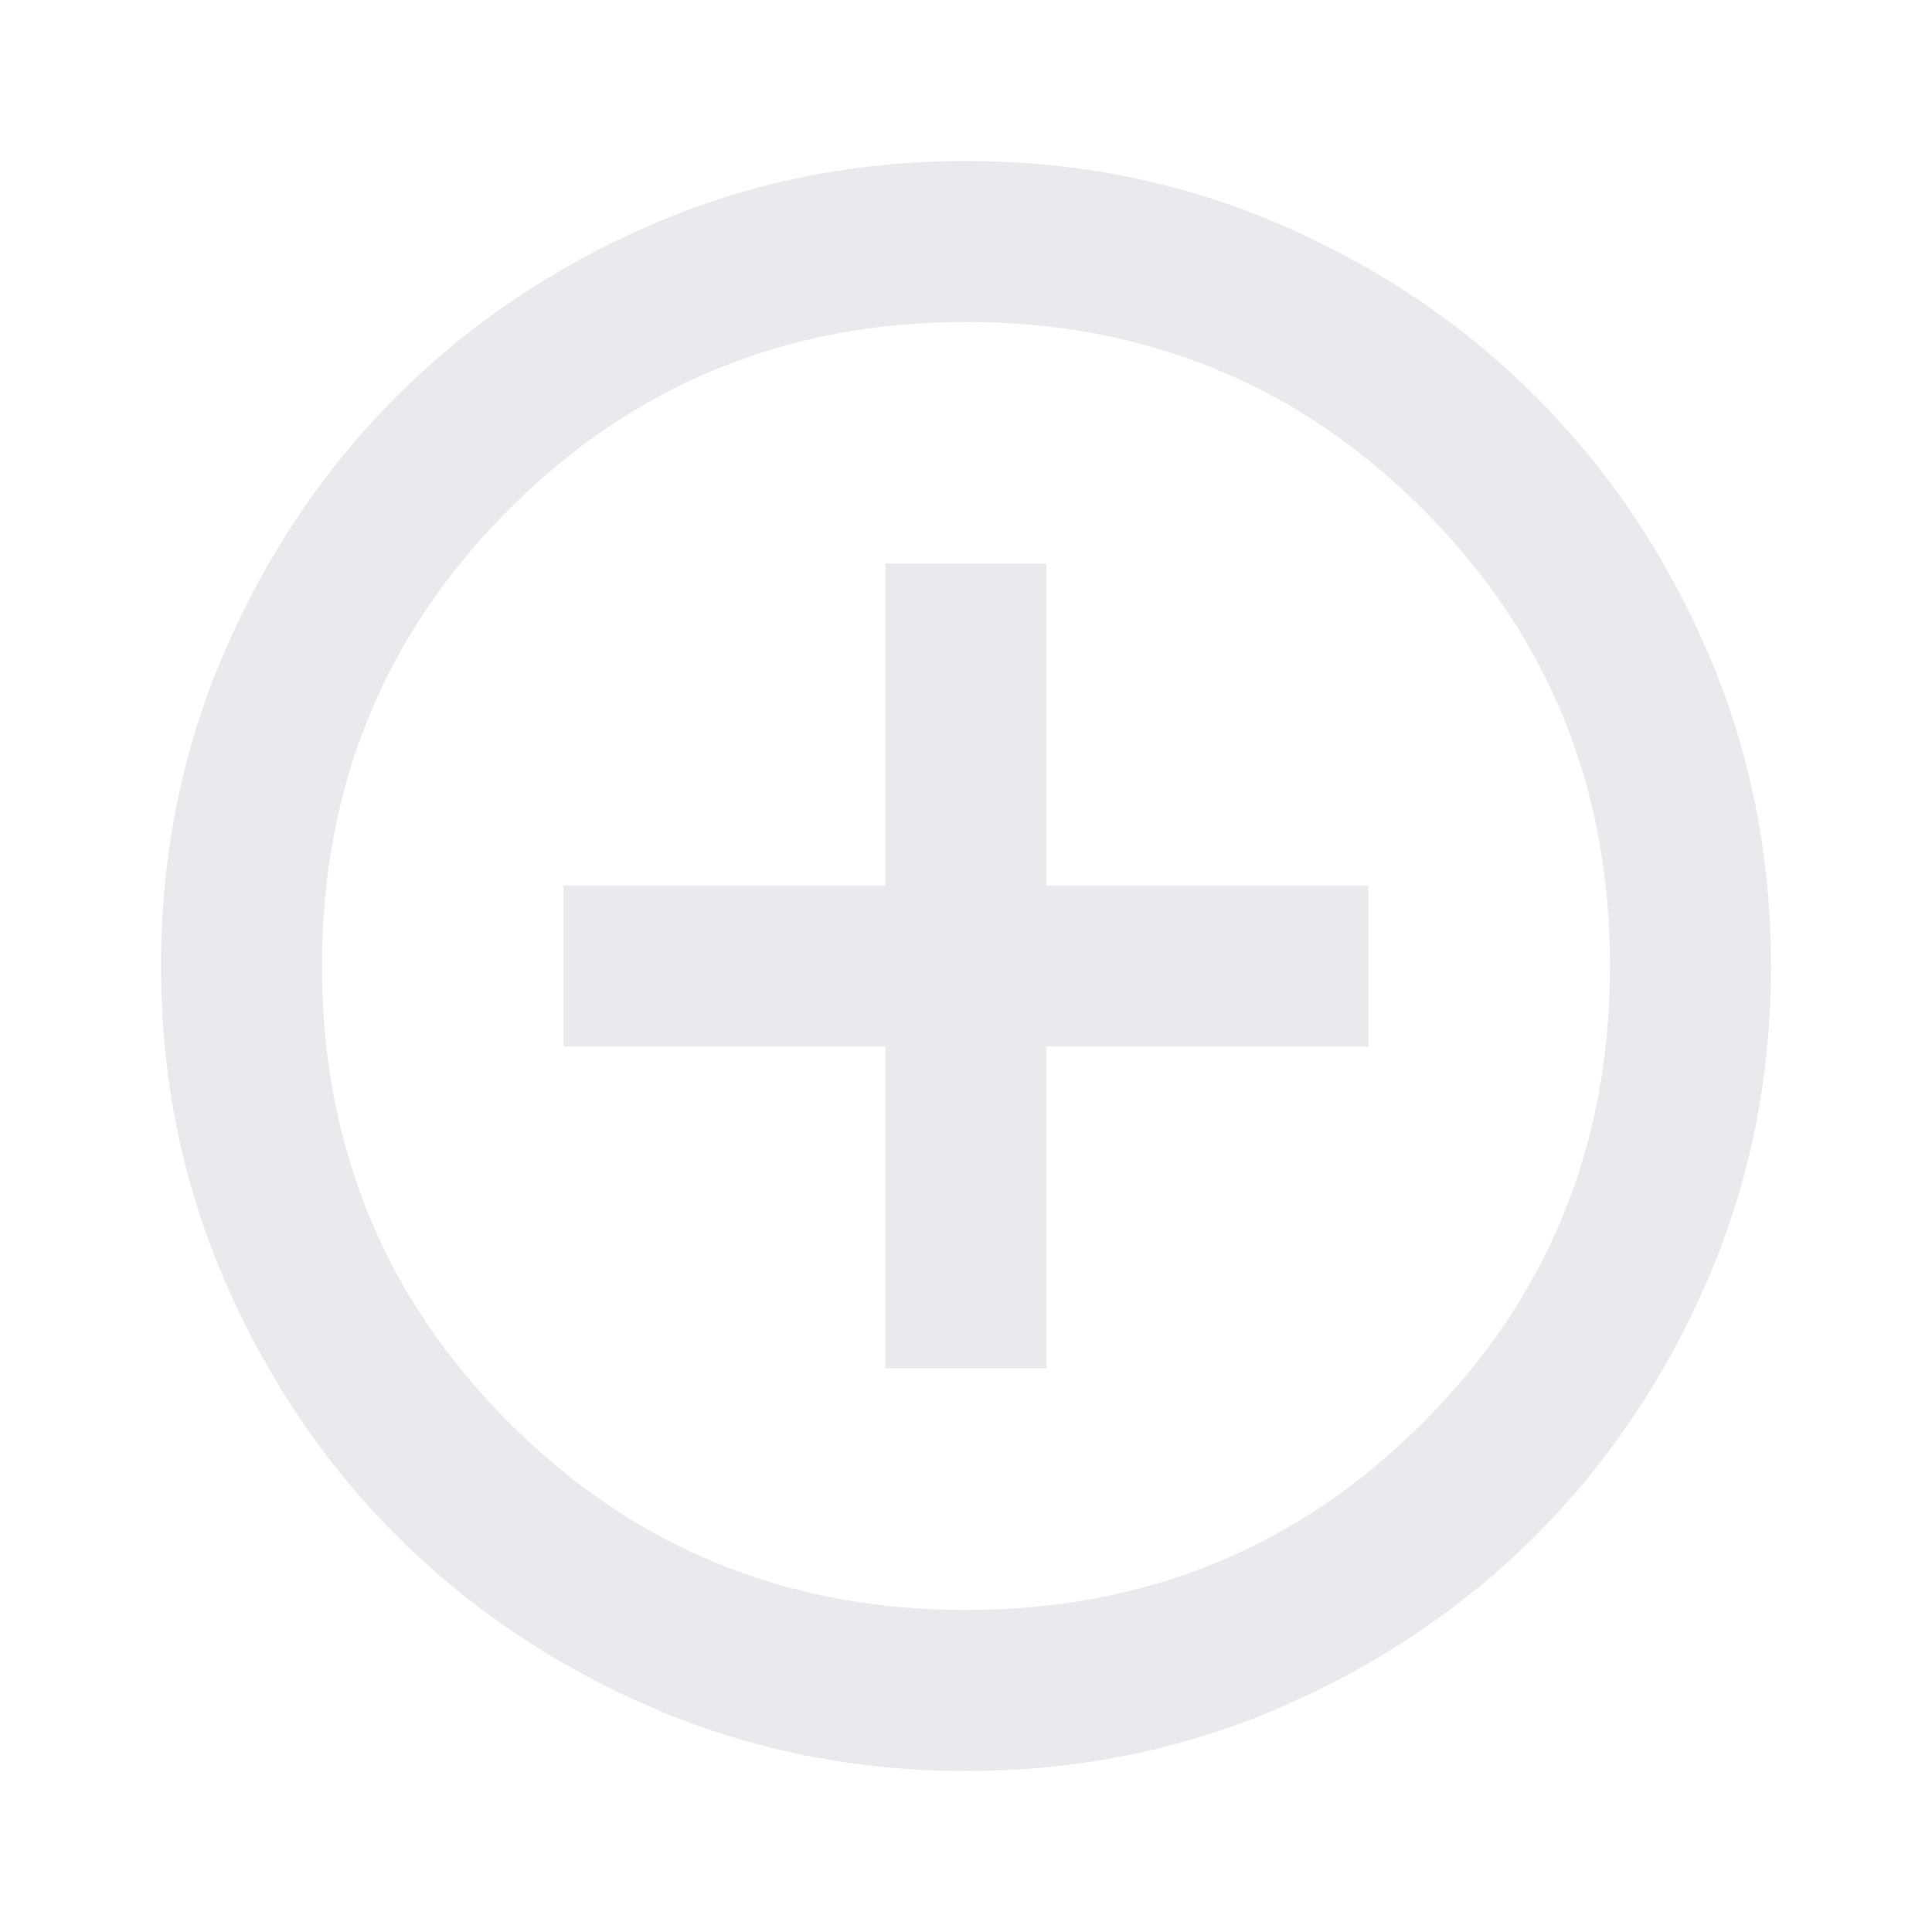
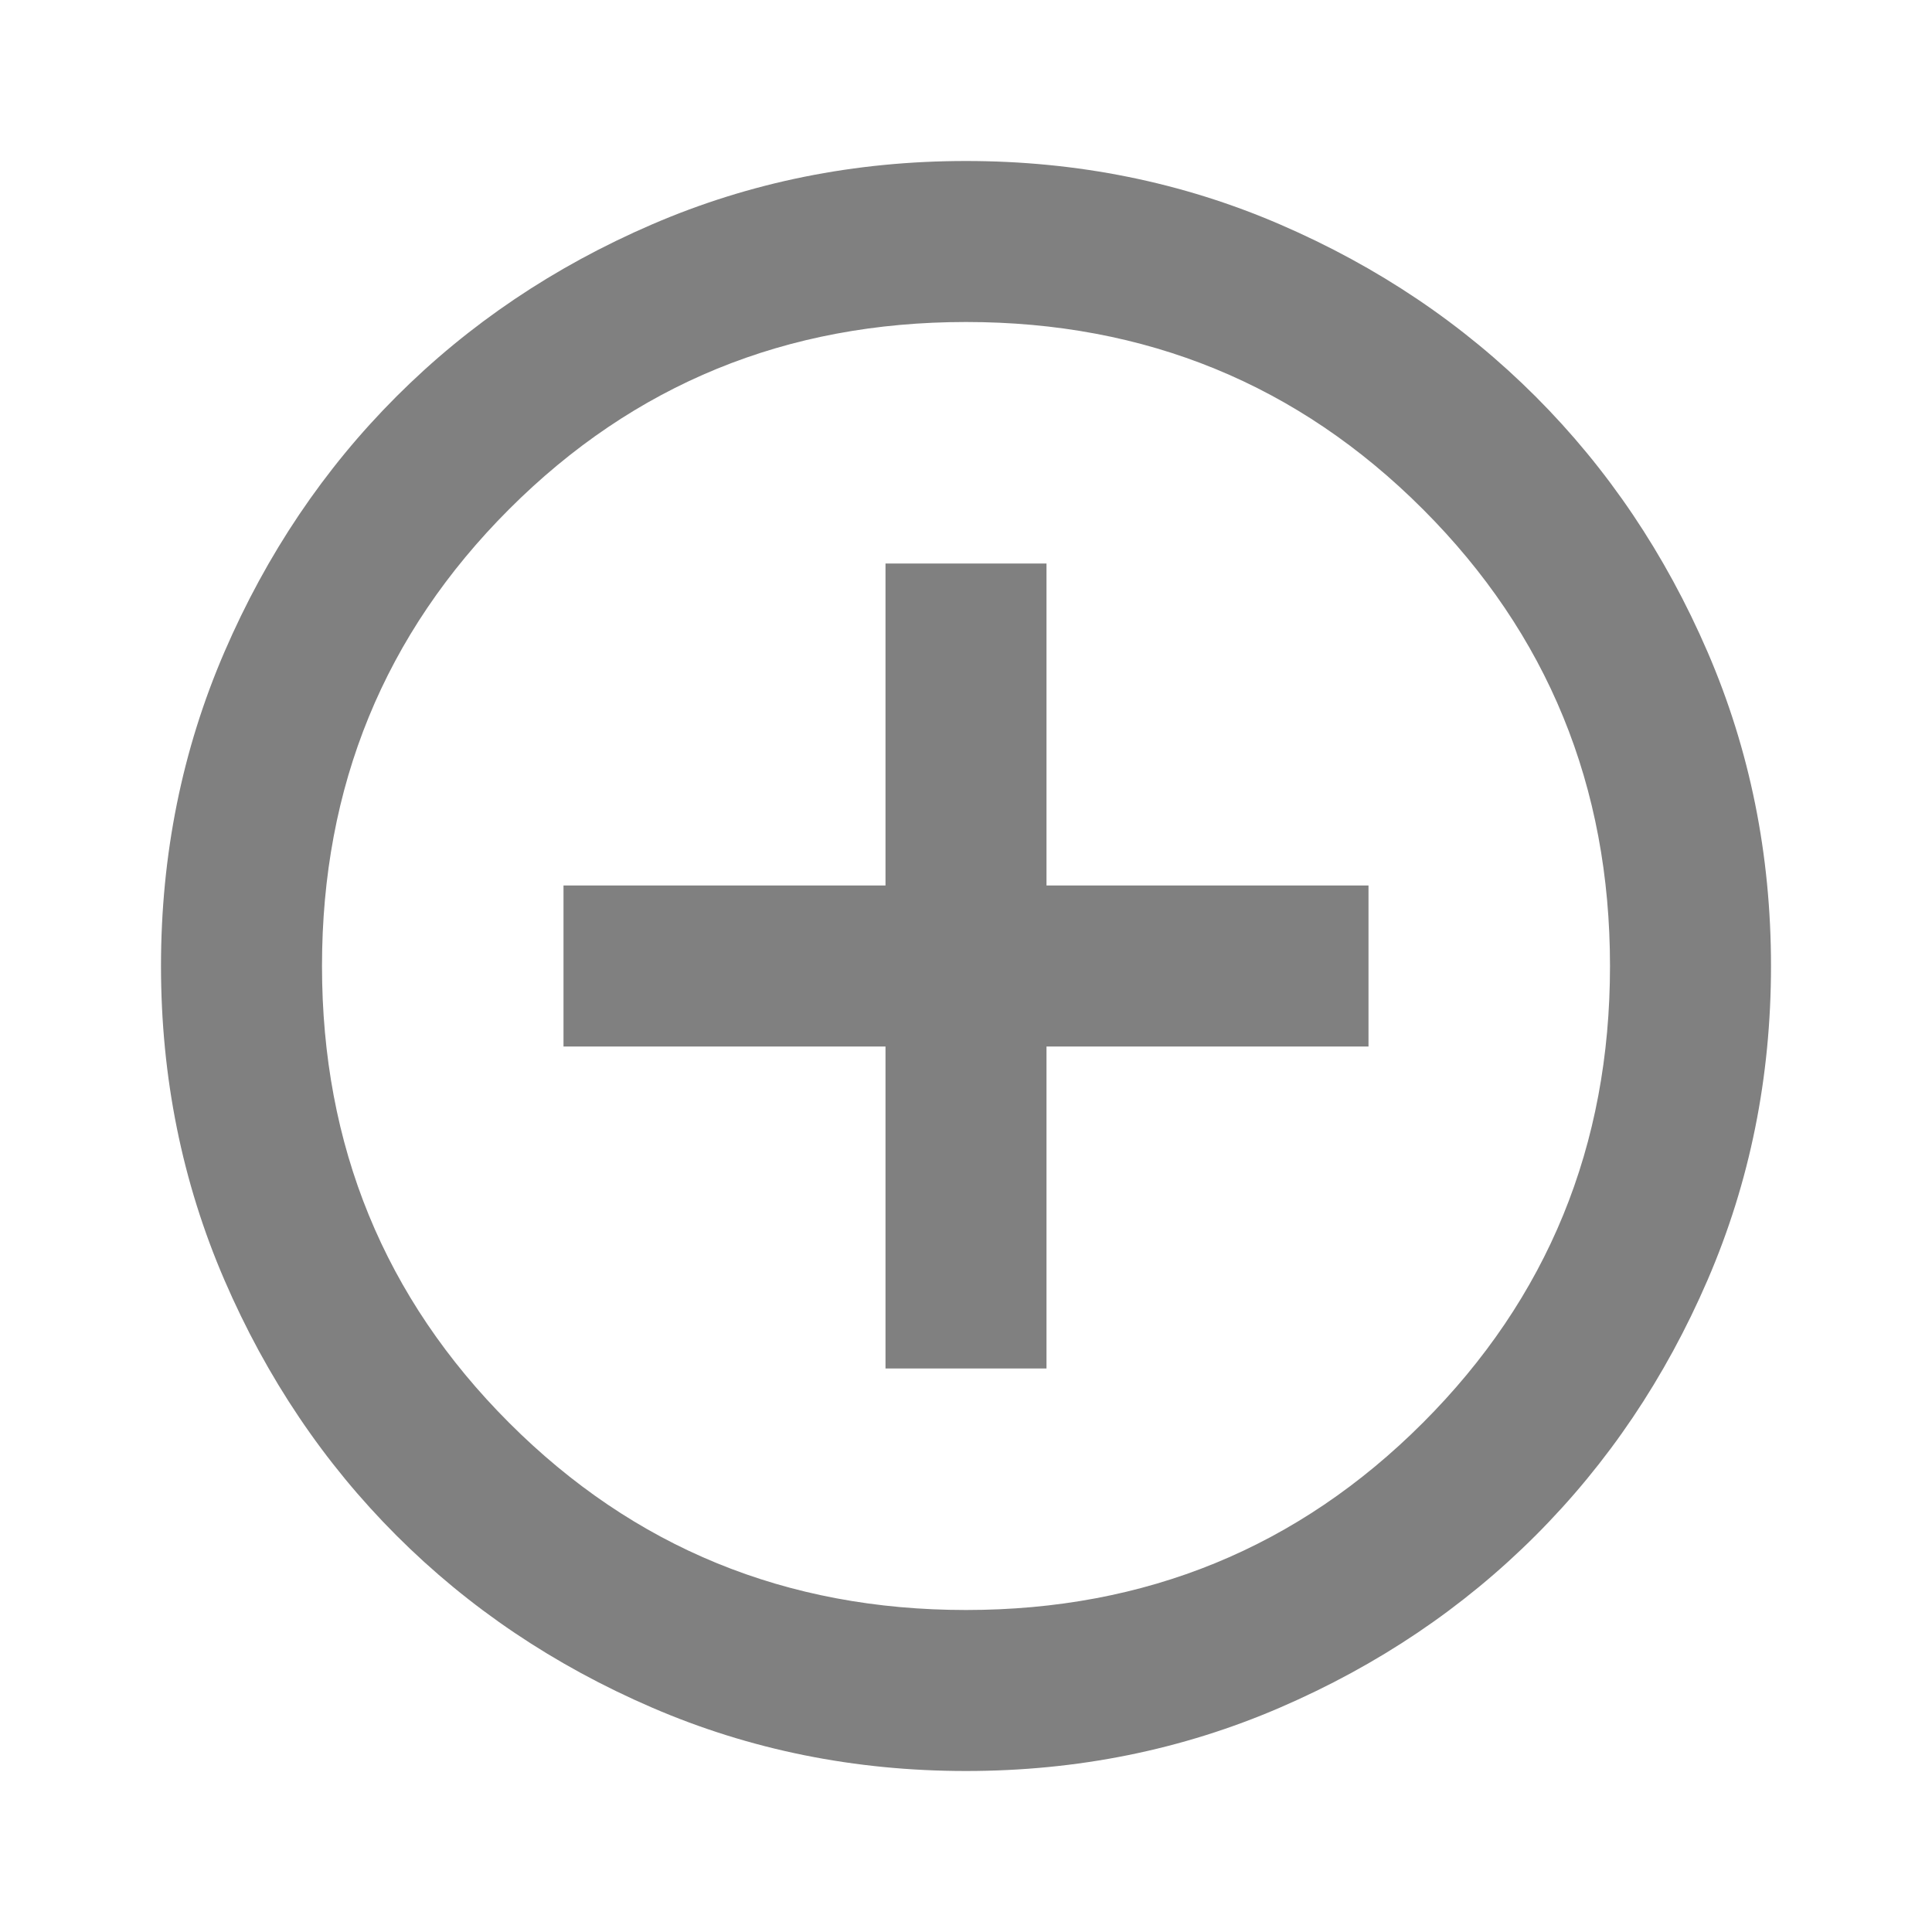
- <svg xmlns="http://www.w3.org/2000/svg" height="24px" viewBox="0 -960 960 960" width="24px" fill="#e8eaed">
+ <svg xmlns="http://www.w3.org/2000/svg" height="24px" viewBox="0 -960 960 960" width="24px" fill="gray">
  <path d="M440-280h80v-160h160v-80H520v-160h-80v160H280v80h160v160Zm40 200q-83 0-156-31.5T197-197q-54-54-85.5-127T80-480q0-83 31.5-156T197-763q54-54 127-85.5T480-880q83 0 156 31.5T763-763q54 54 85.5 127T880-480q0 83-31.5 156T763-197q-54 54-127 85.5T480-80Zm0-80q134 0 227-93t93-227q0-134-93-227t-227-93q-134 0-227 93t-93 227q0 134 93 227t227 93Zm0-320Z" />
</svg>
